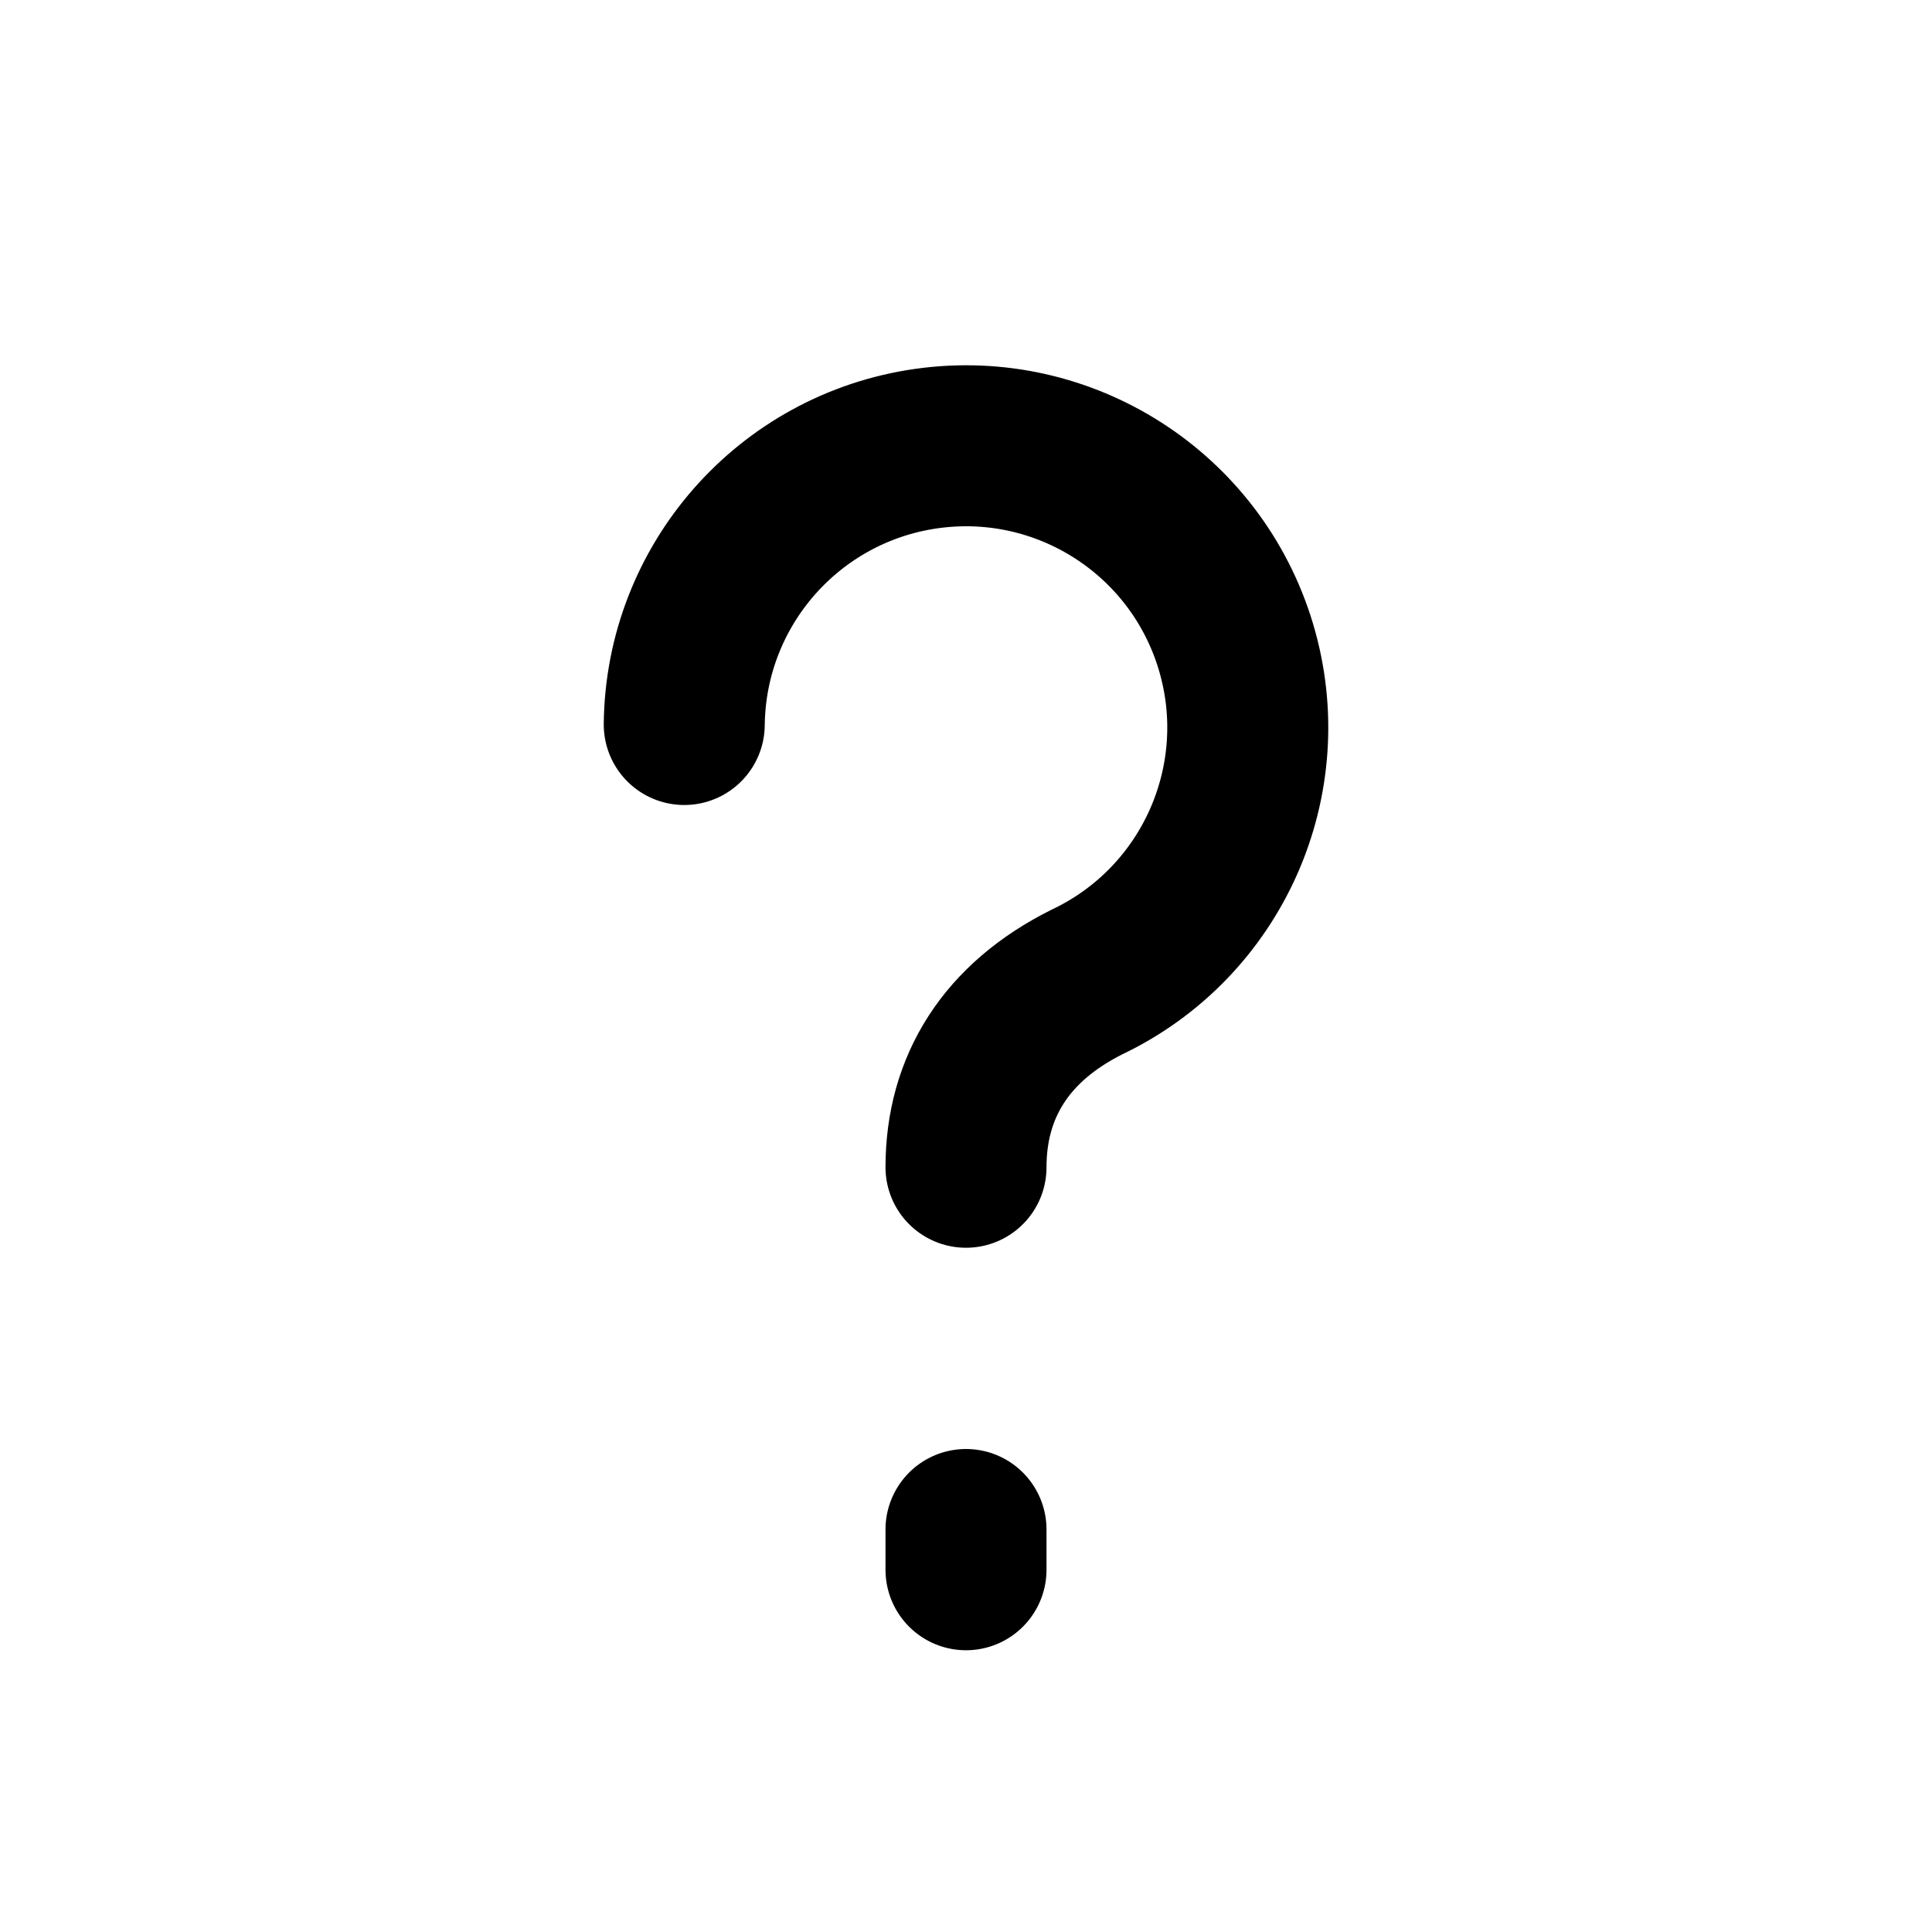
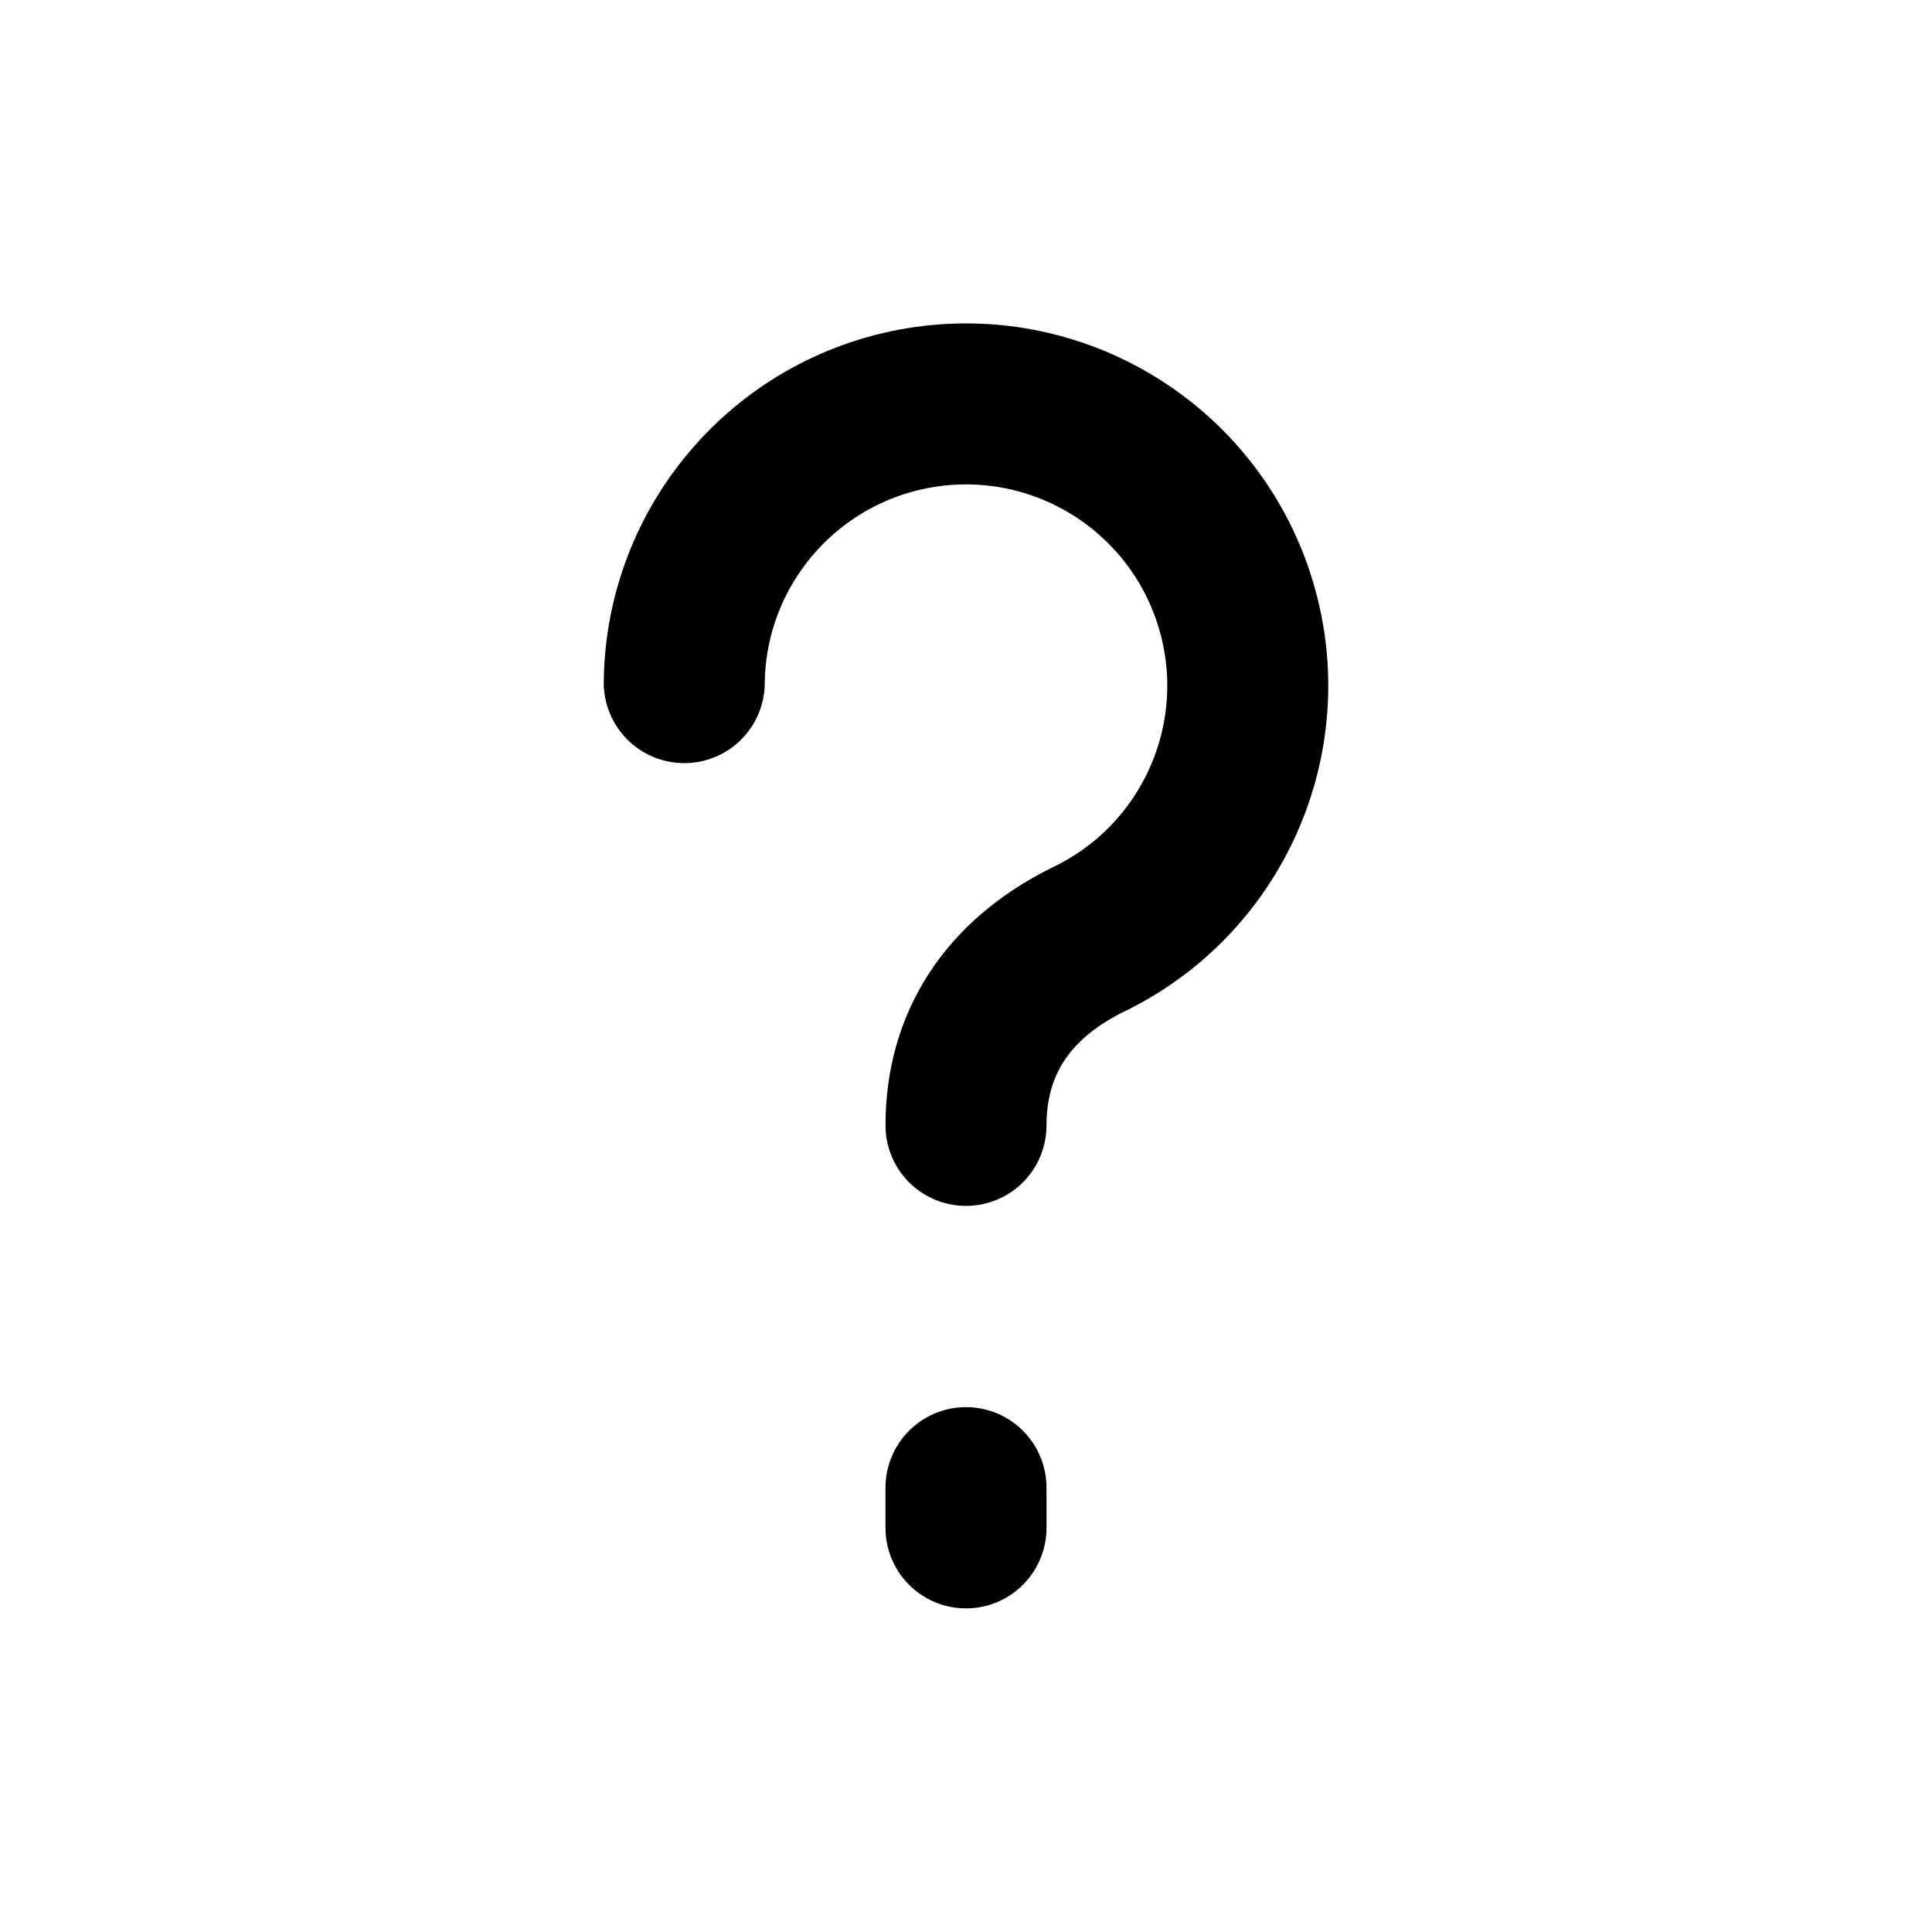
- <svg xmlns="http://www.w3.org/2000/svg" viewBox="0 0 24 24" width="24" height="24" fill="none" stroke="currentColor" stroke-width="2" stroke-linecap="round" stroke-linejoin="round">
+ <svg xmlns="http://www.w3.org/2000/svg" viewBox="0 0.52 24 24" width="24" height="24" fill="none" stroke="currentColor" stroke-width="2" stroke-linecap="round" stroke-linejoin="round">
  <path d="M8.5 9a3.5 3.5 0 1 1 5 3.2c-1 .5-1.5 1.3-1.5 2.3" />
  <path d="M12 19v.5" />
</svg>
